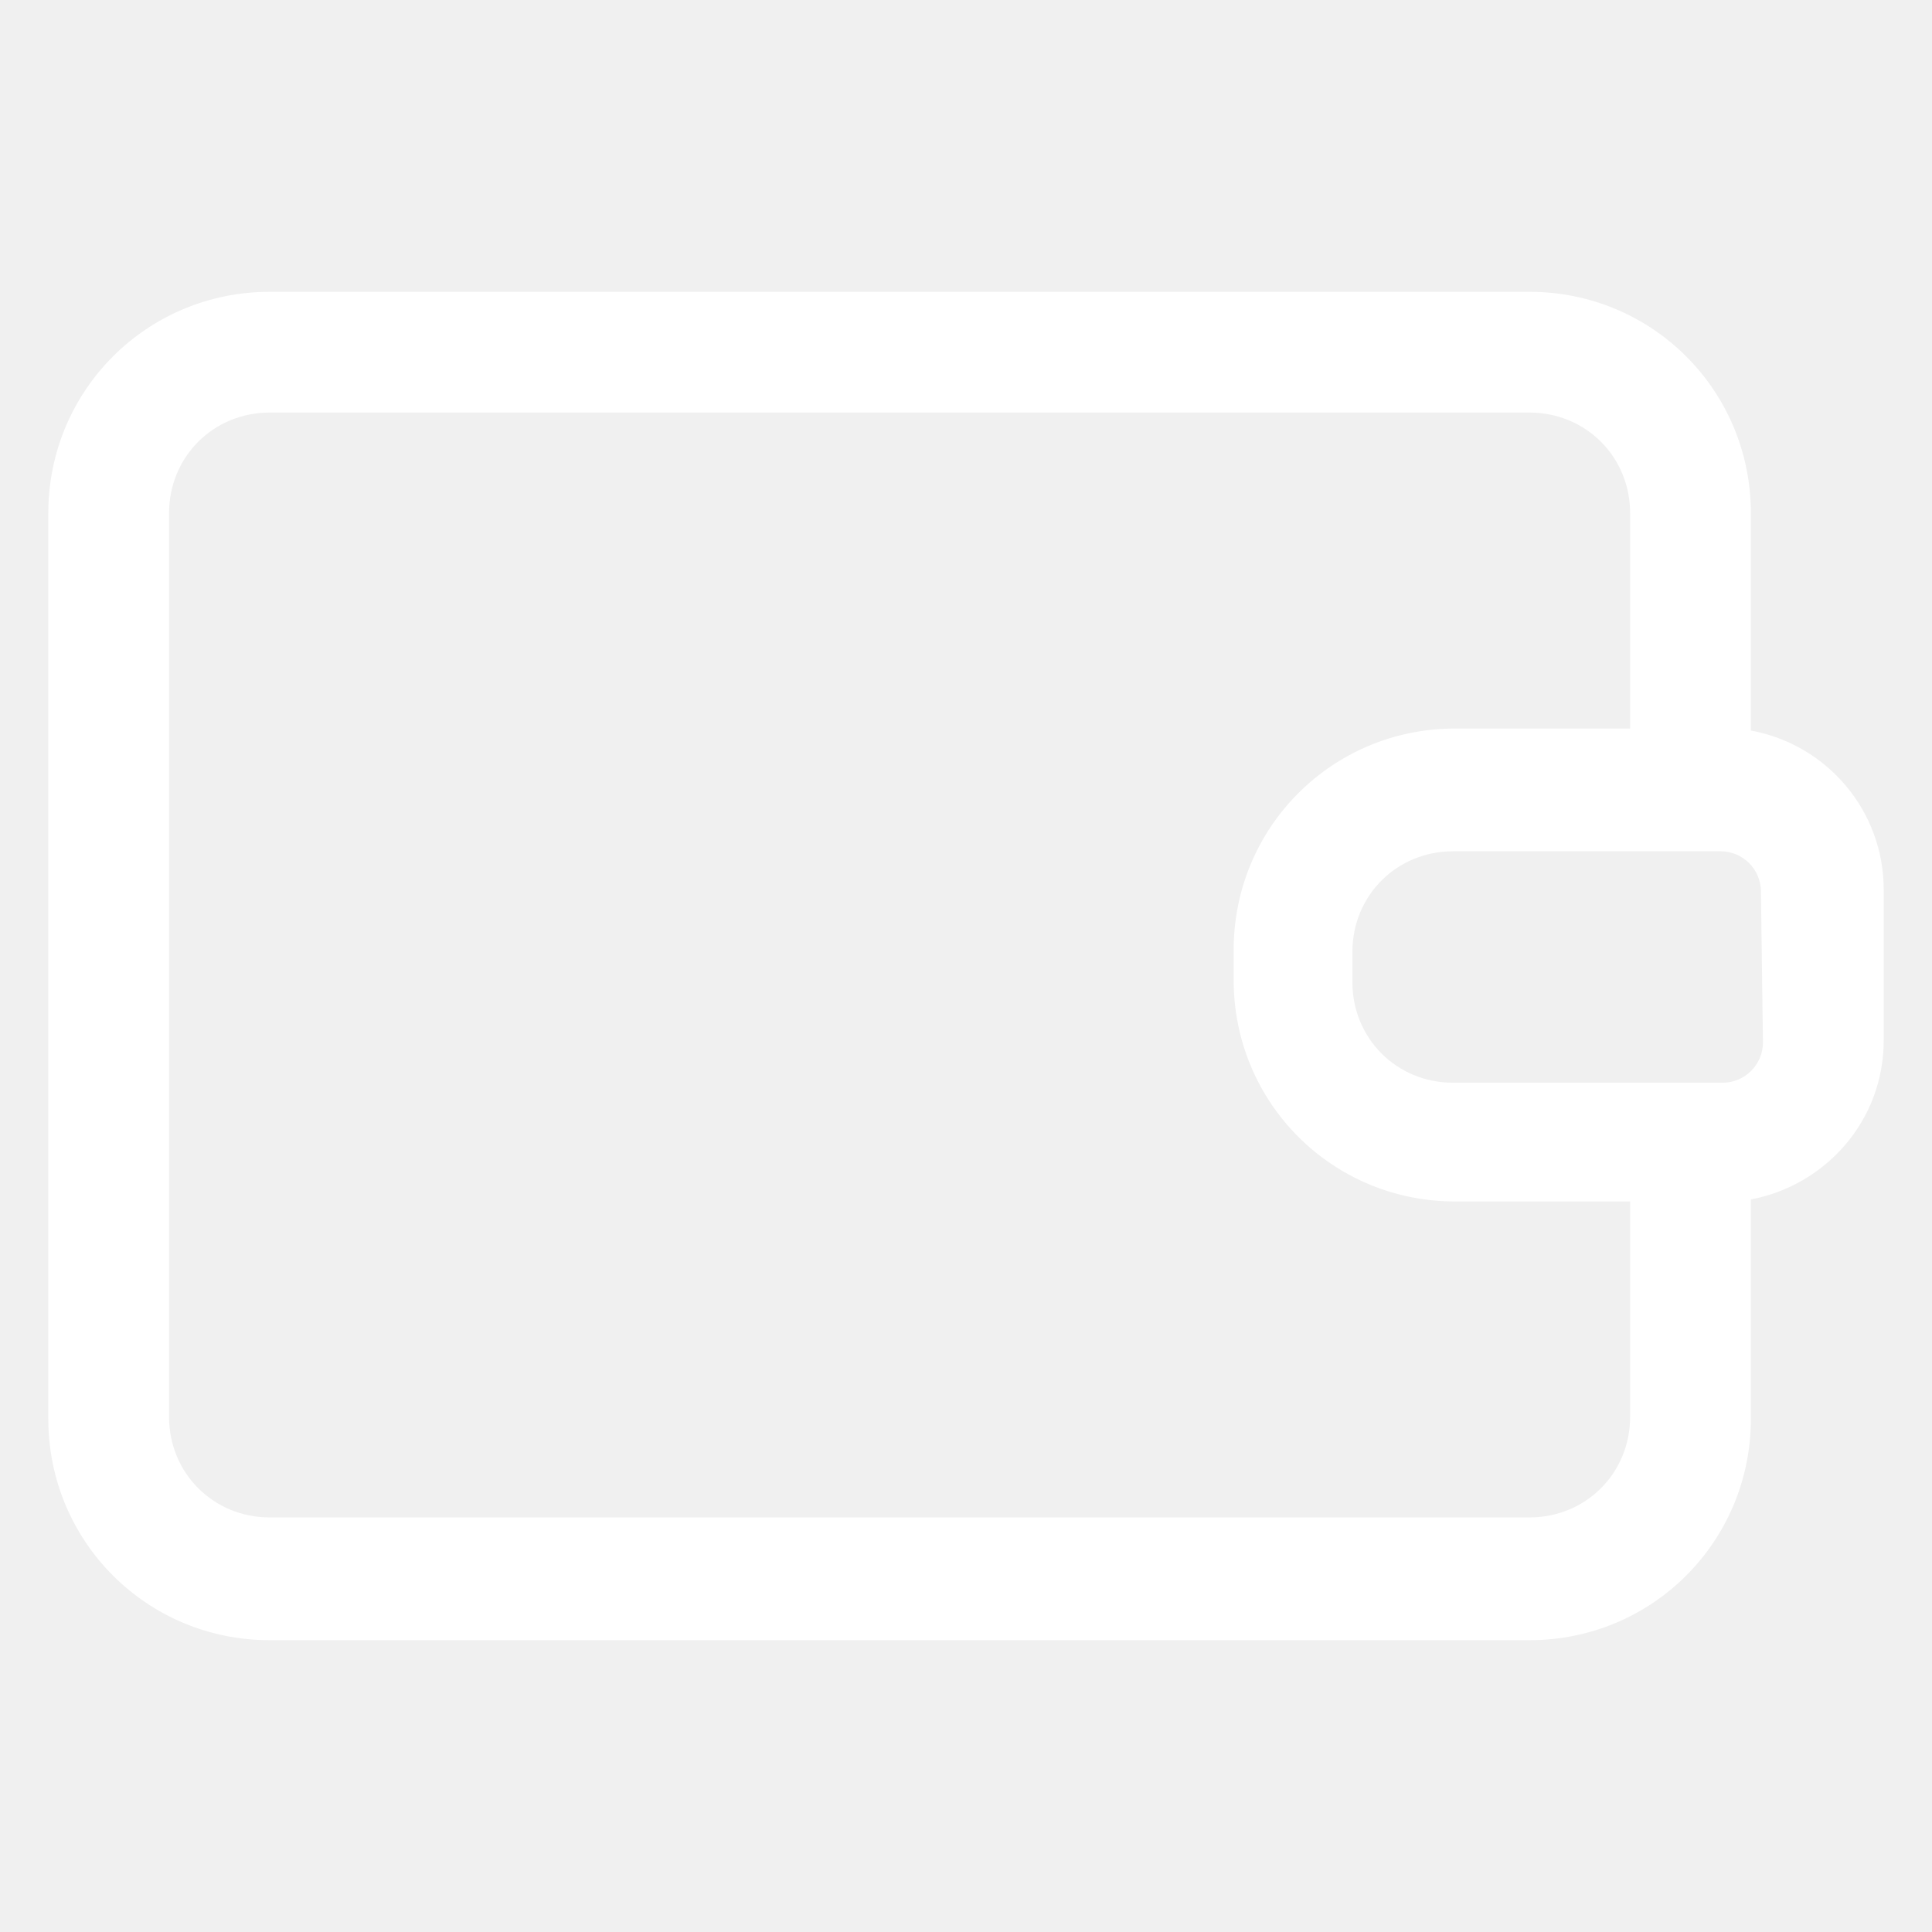
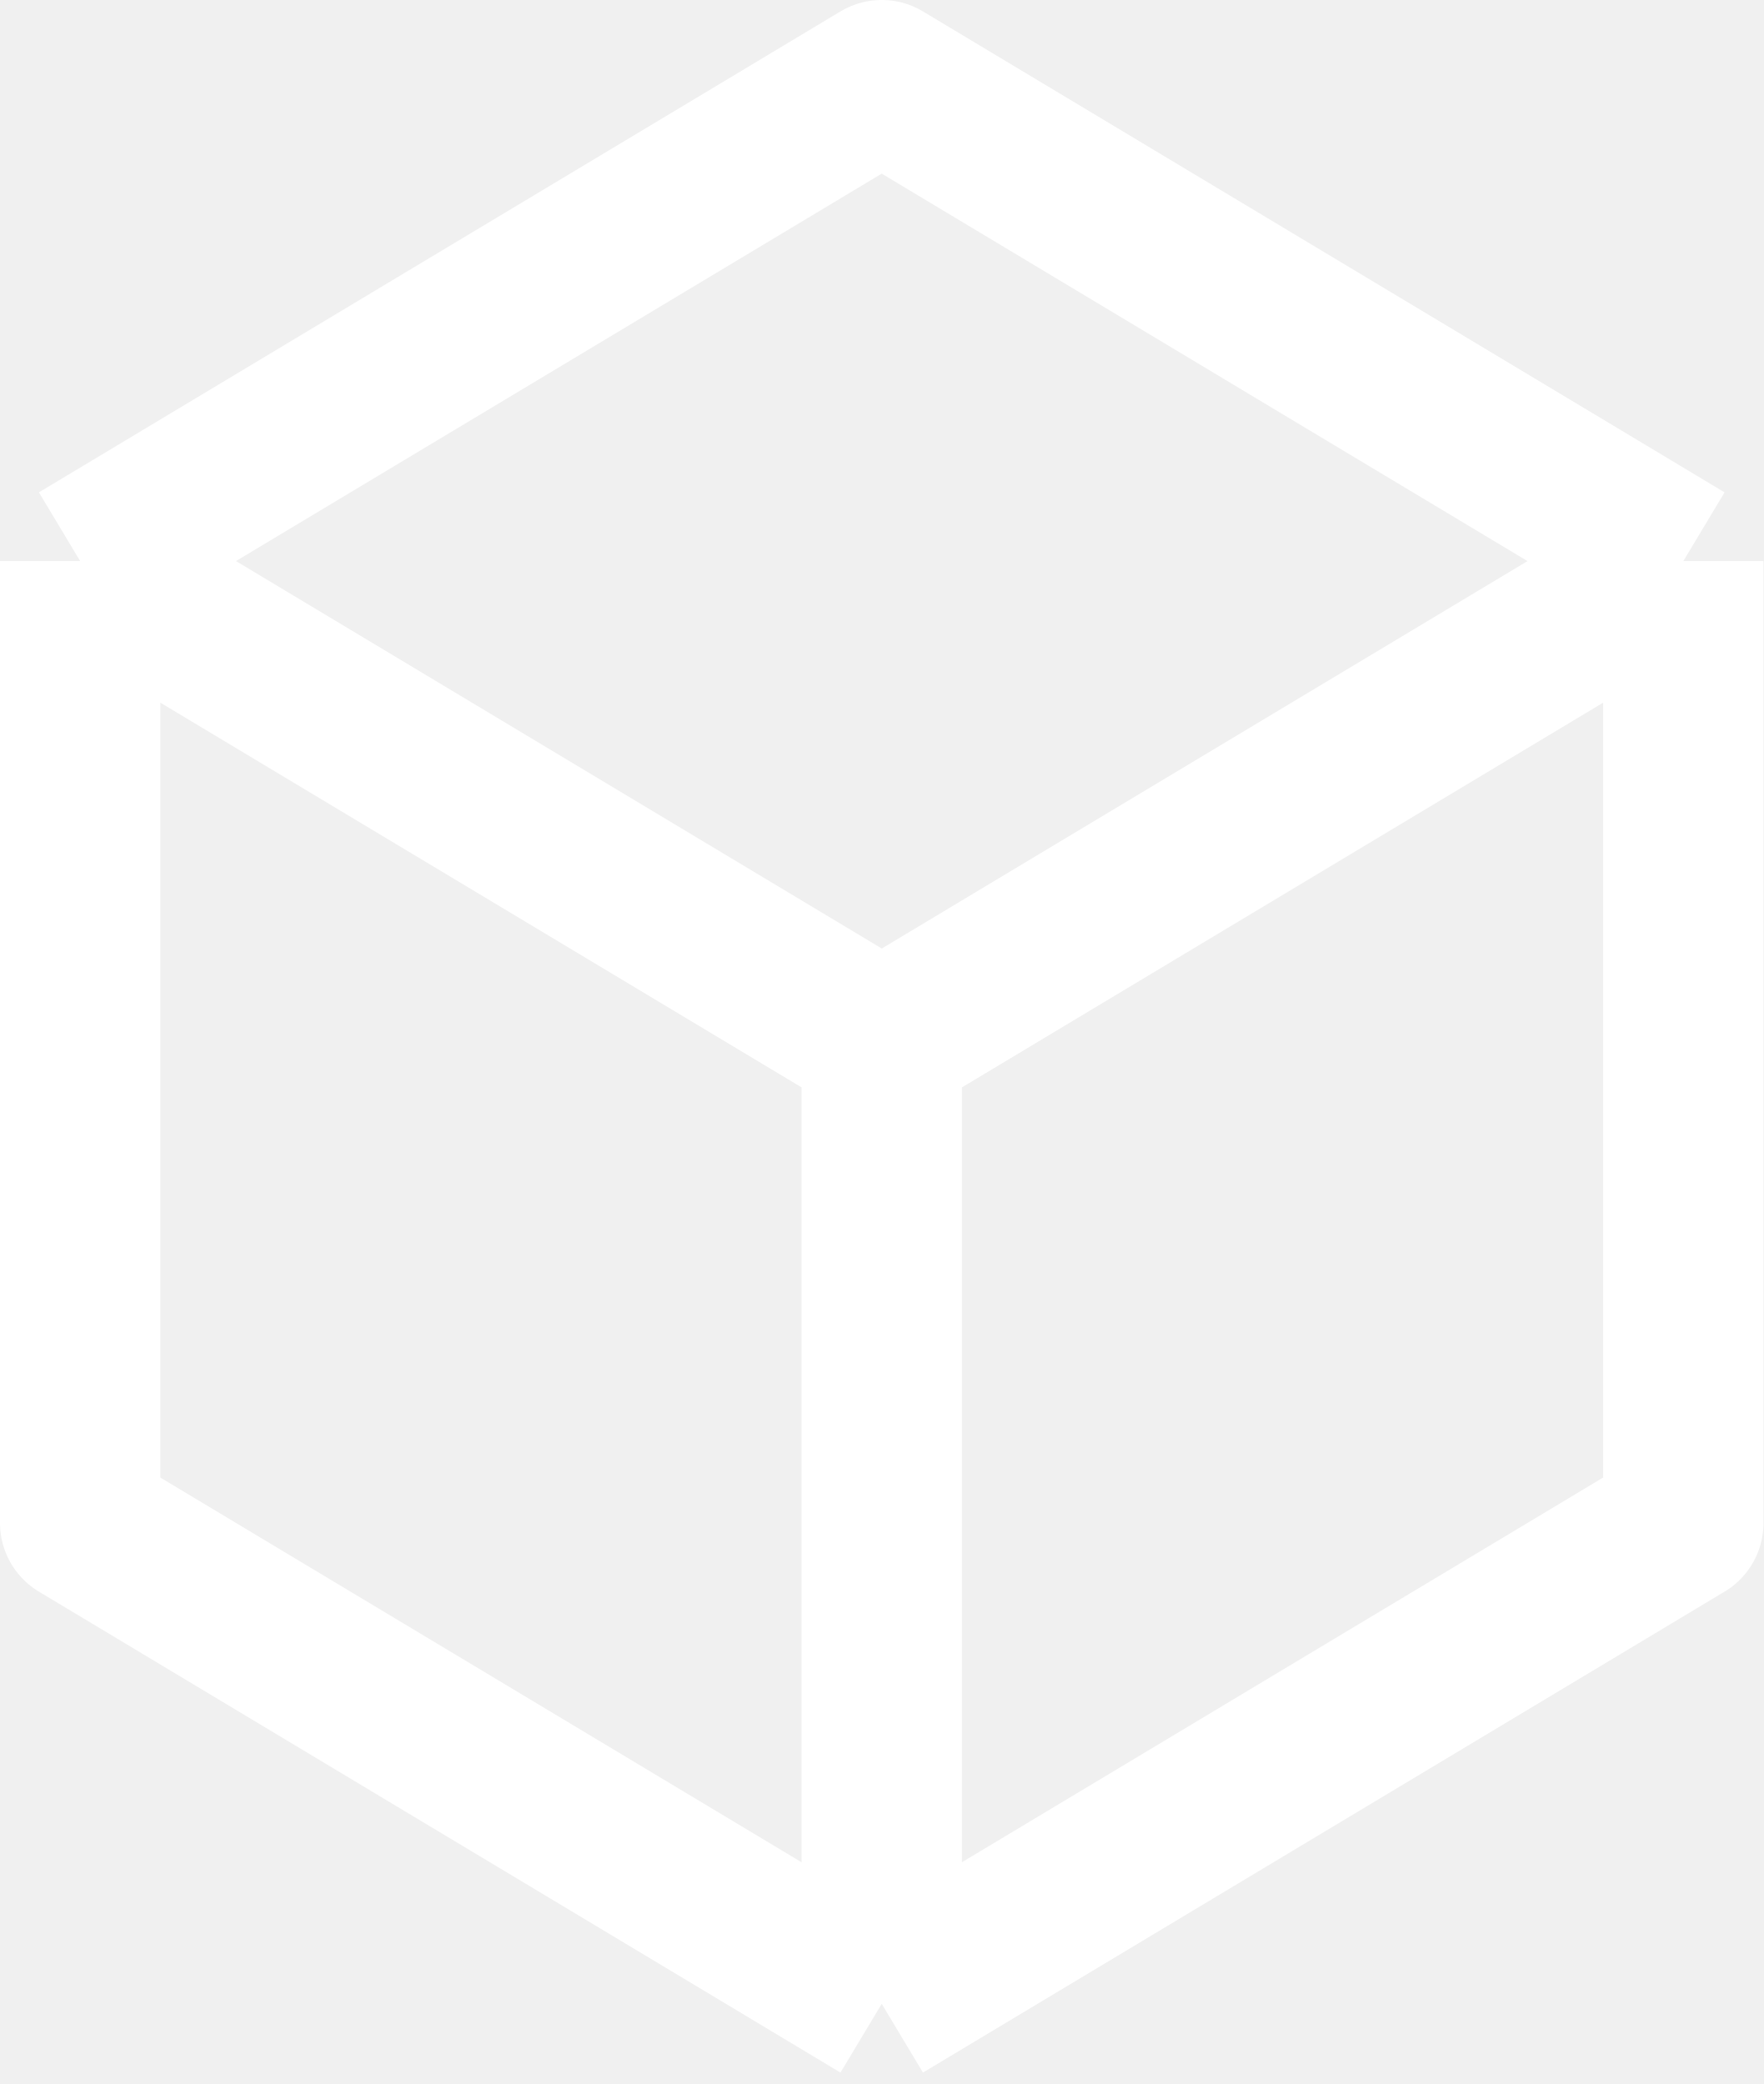
- <svg xmlns="http://www.w3.org/2000/svg" version="1.1" id="Layer_1" x="0px" y="0px" viewBox="0 0 96 96" style="enable-background:new 0 0 96 96;" xml:space="preserve">
-   <style type="text/css">
- 	.st0{fill:#FFFFFF;}
- </style>
-   <g>
-     <path class="st0" d="M2.4,70.5c0,6.1,4.9,11,11,11H76c6.1,0,11-4.9,11-11V59.6c3.7-0.7,6.6-3.9,6.6-7.9v-7.5c0-3.9-2.8-7.2-6.6-7.9   V25.5c0-6.1-4.9-11-11-11H13.4c-6.1,0-11,4.9-11,11C2.4,25.5,2.4,70.5,2.4,70.5z M87.6,51.8c0,1.1-0.9,2-2,2H72.2c-2.8,0-5-2.2-5-5   v-1.5c0-2.8,2.2-5,5-5h13.3c1.1,0,2,0.9,2,2L87.6,51.8L87.6,51.8z M8.4,25.5c0-2.8,2.2-5,5-5H76c2.8,0,5,2.2,5,5v10.7h-8.7   c-6.1,0-11,4.9-11,11v1.5c0,6.1,4.9,11,11,11H81v10.7c0,2.8-2.2,5-5,5H13.4c-2.8,0-5-2.2-5-5V25.5z" />
-   </g>
+ <svg xmlns="http://www.w3.org/2000/svg" width="22" height="26" viewBox="0 0 22 26" fill="none">
+   <path d="M1 7L11 1L21 7M1 7L11 13M1 7V19L11 25M11 13L21 7M11 13V25M21 7V19L11 25" stroke="white" stroke-width="2" stroke-linejoin="round" />
</svg>
